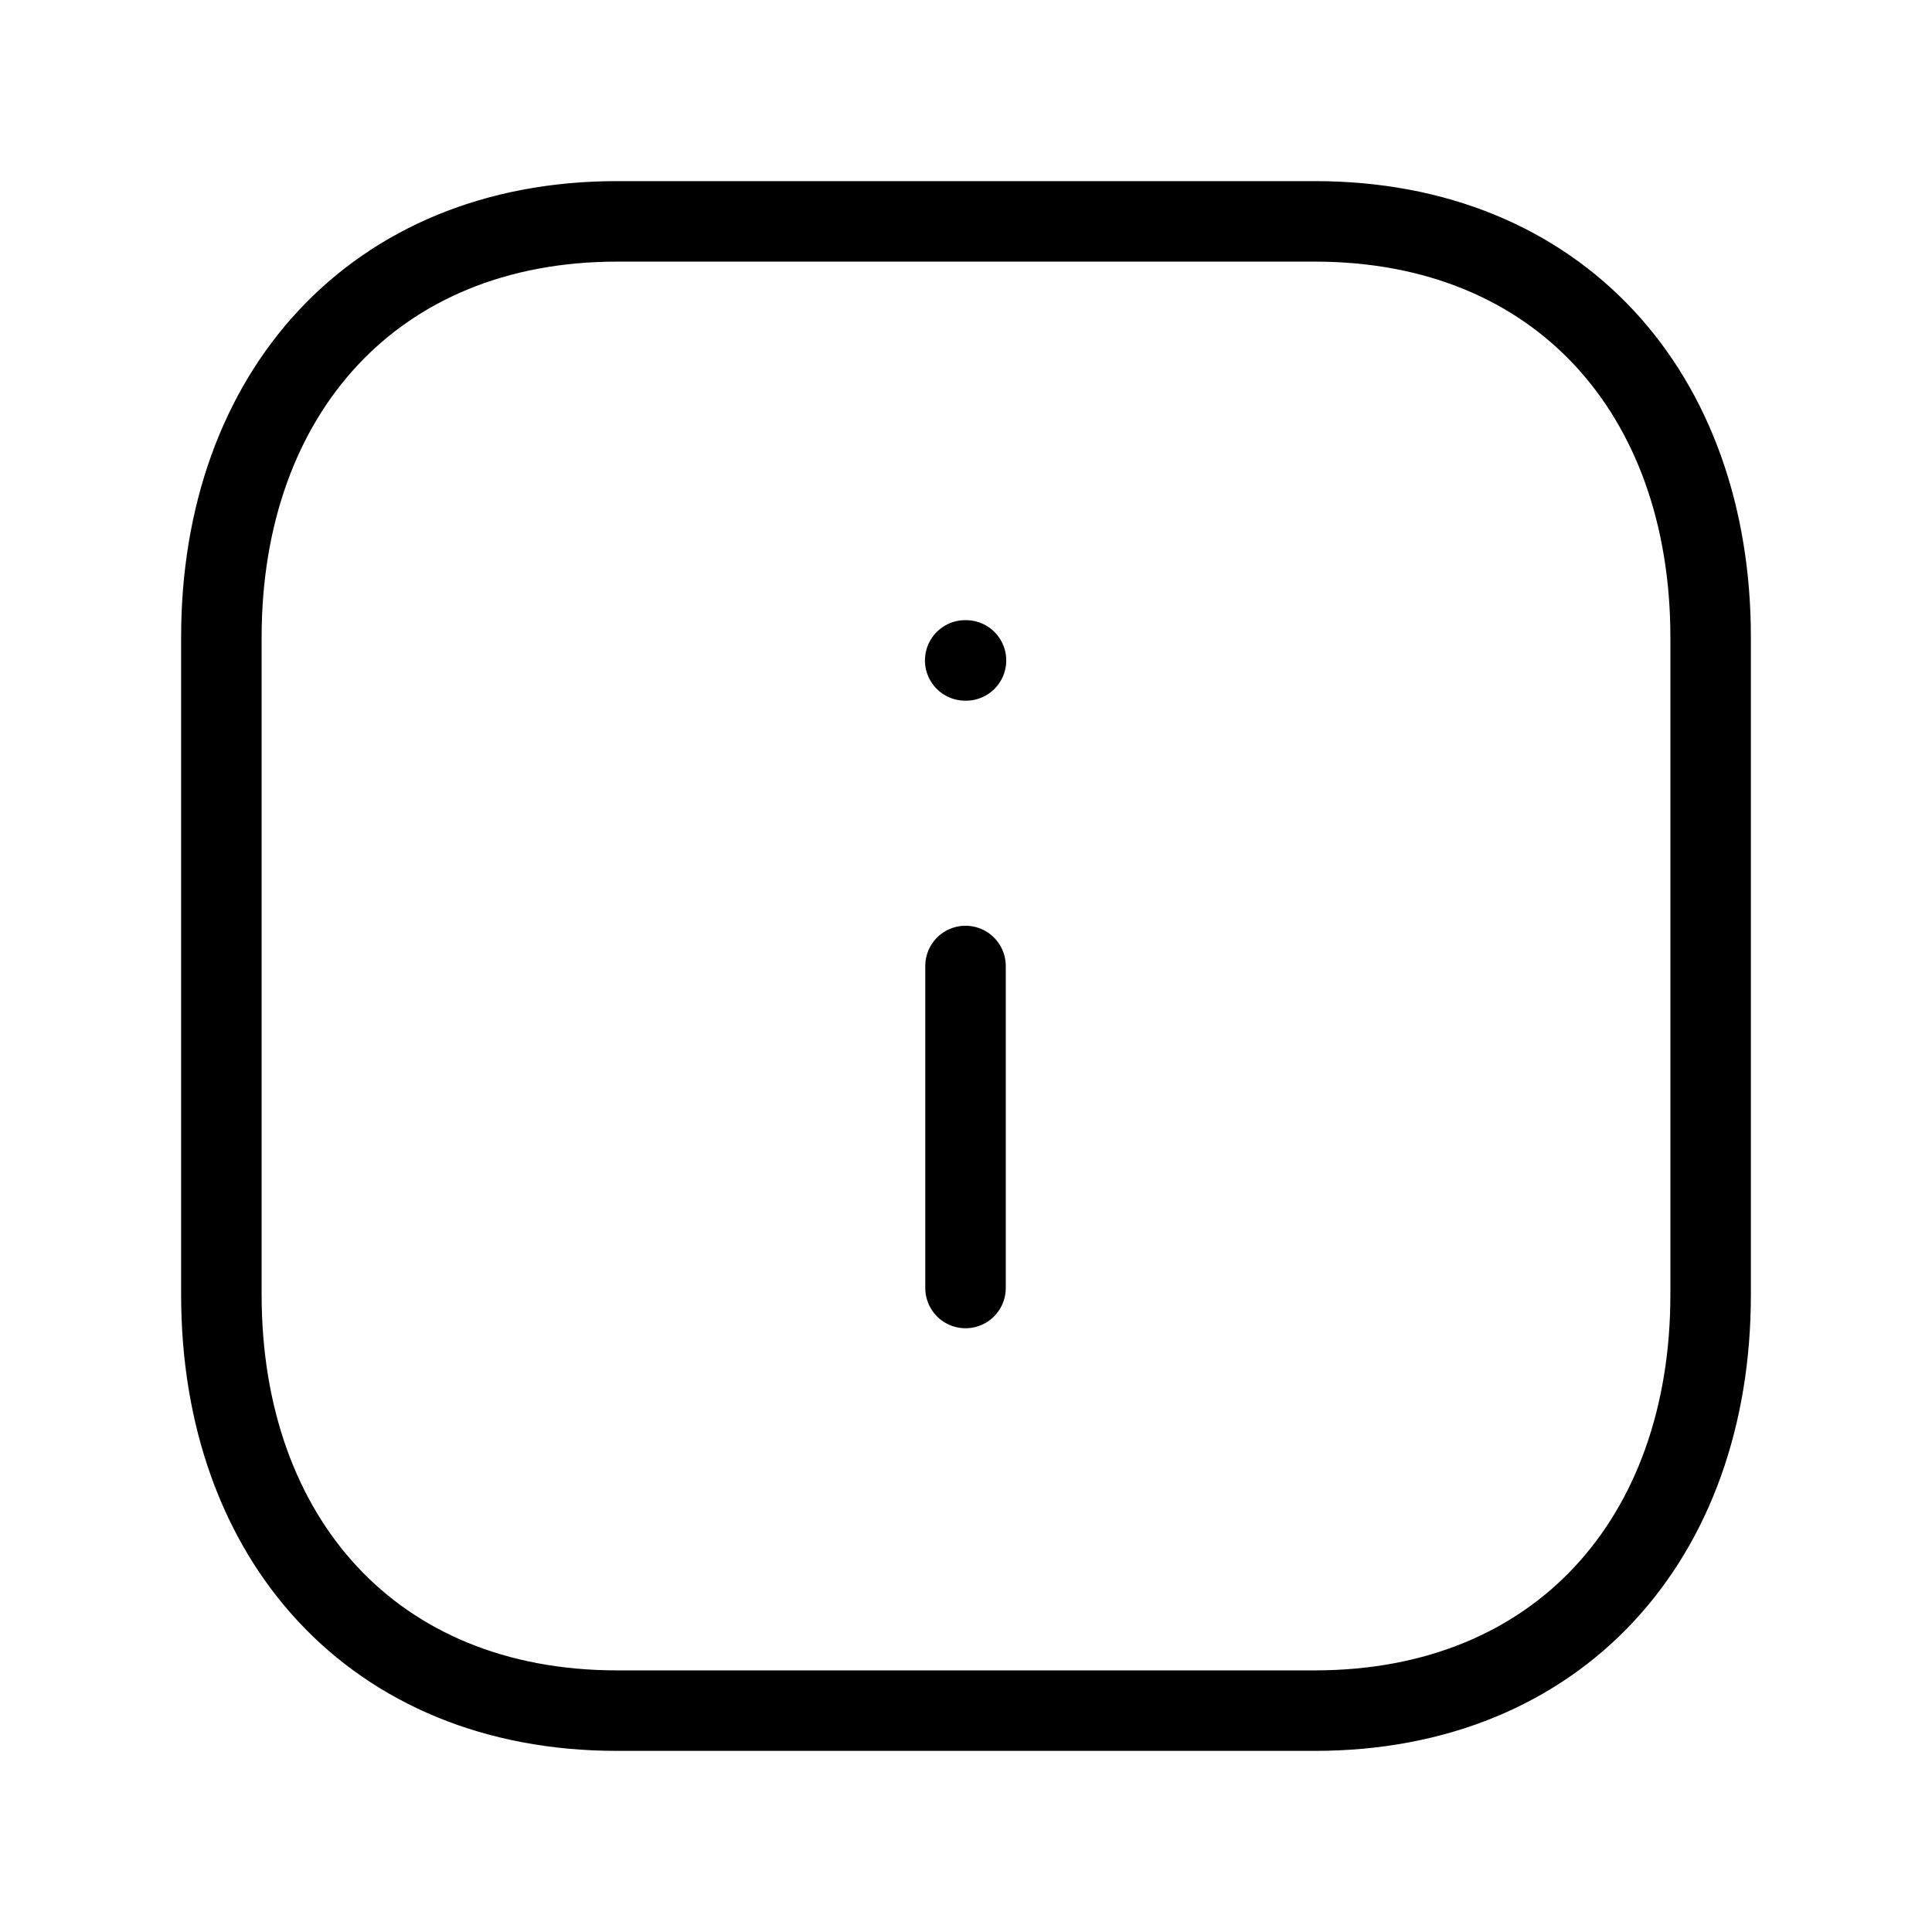
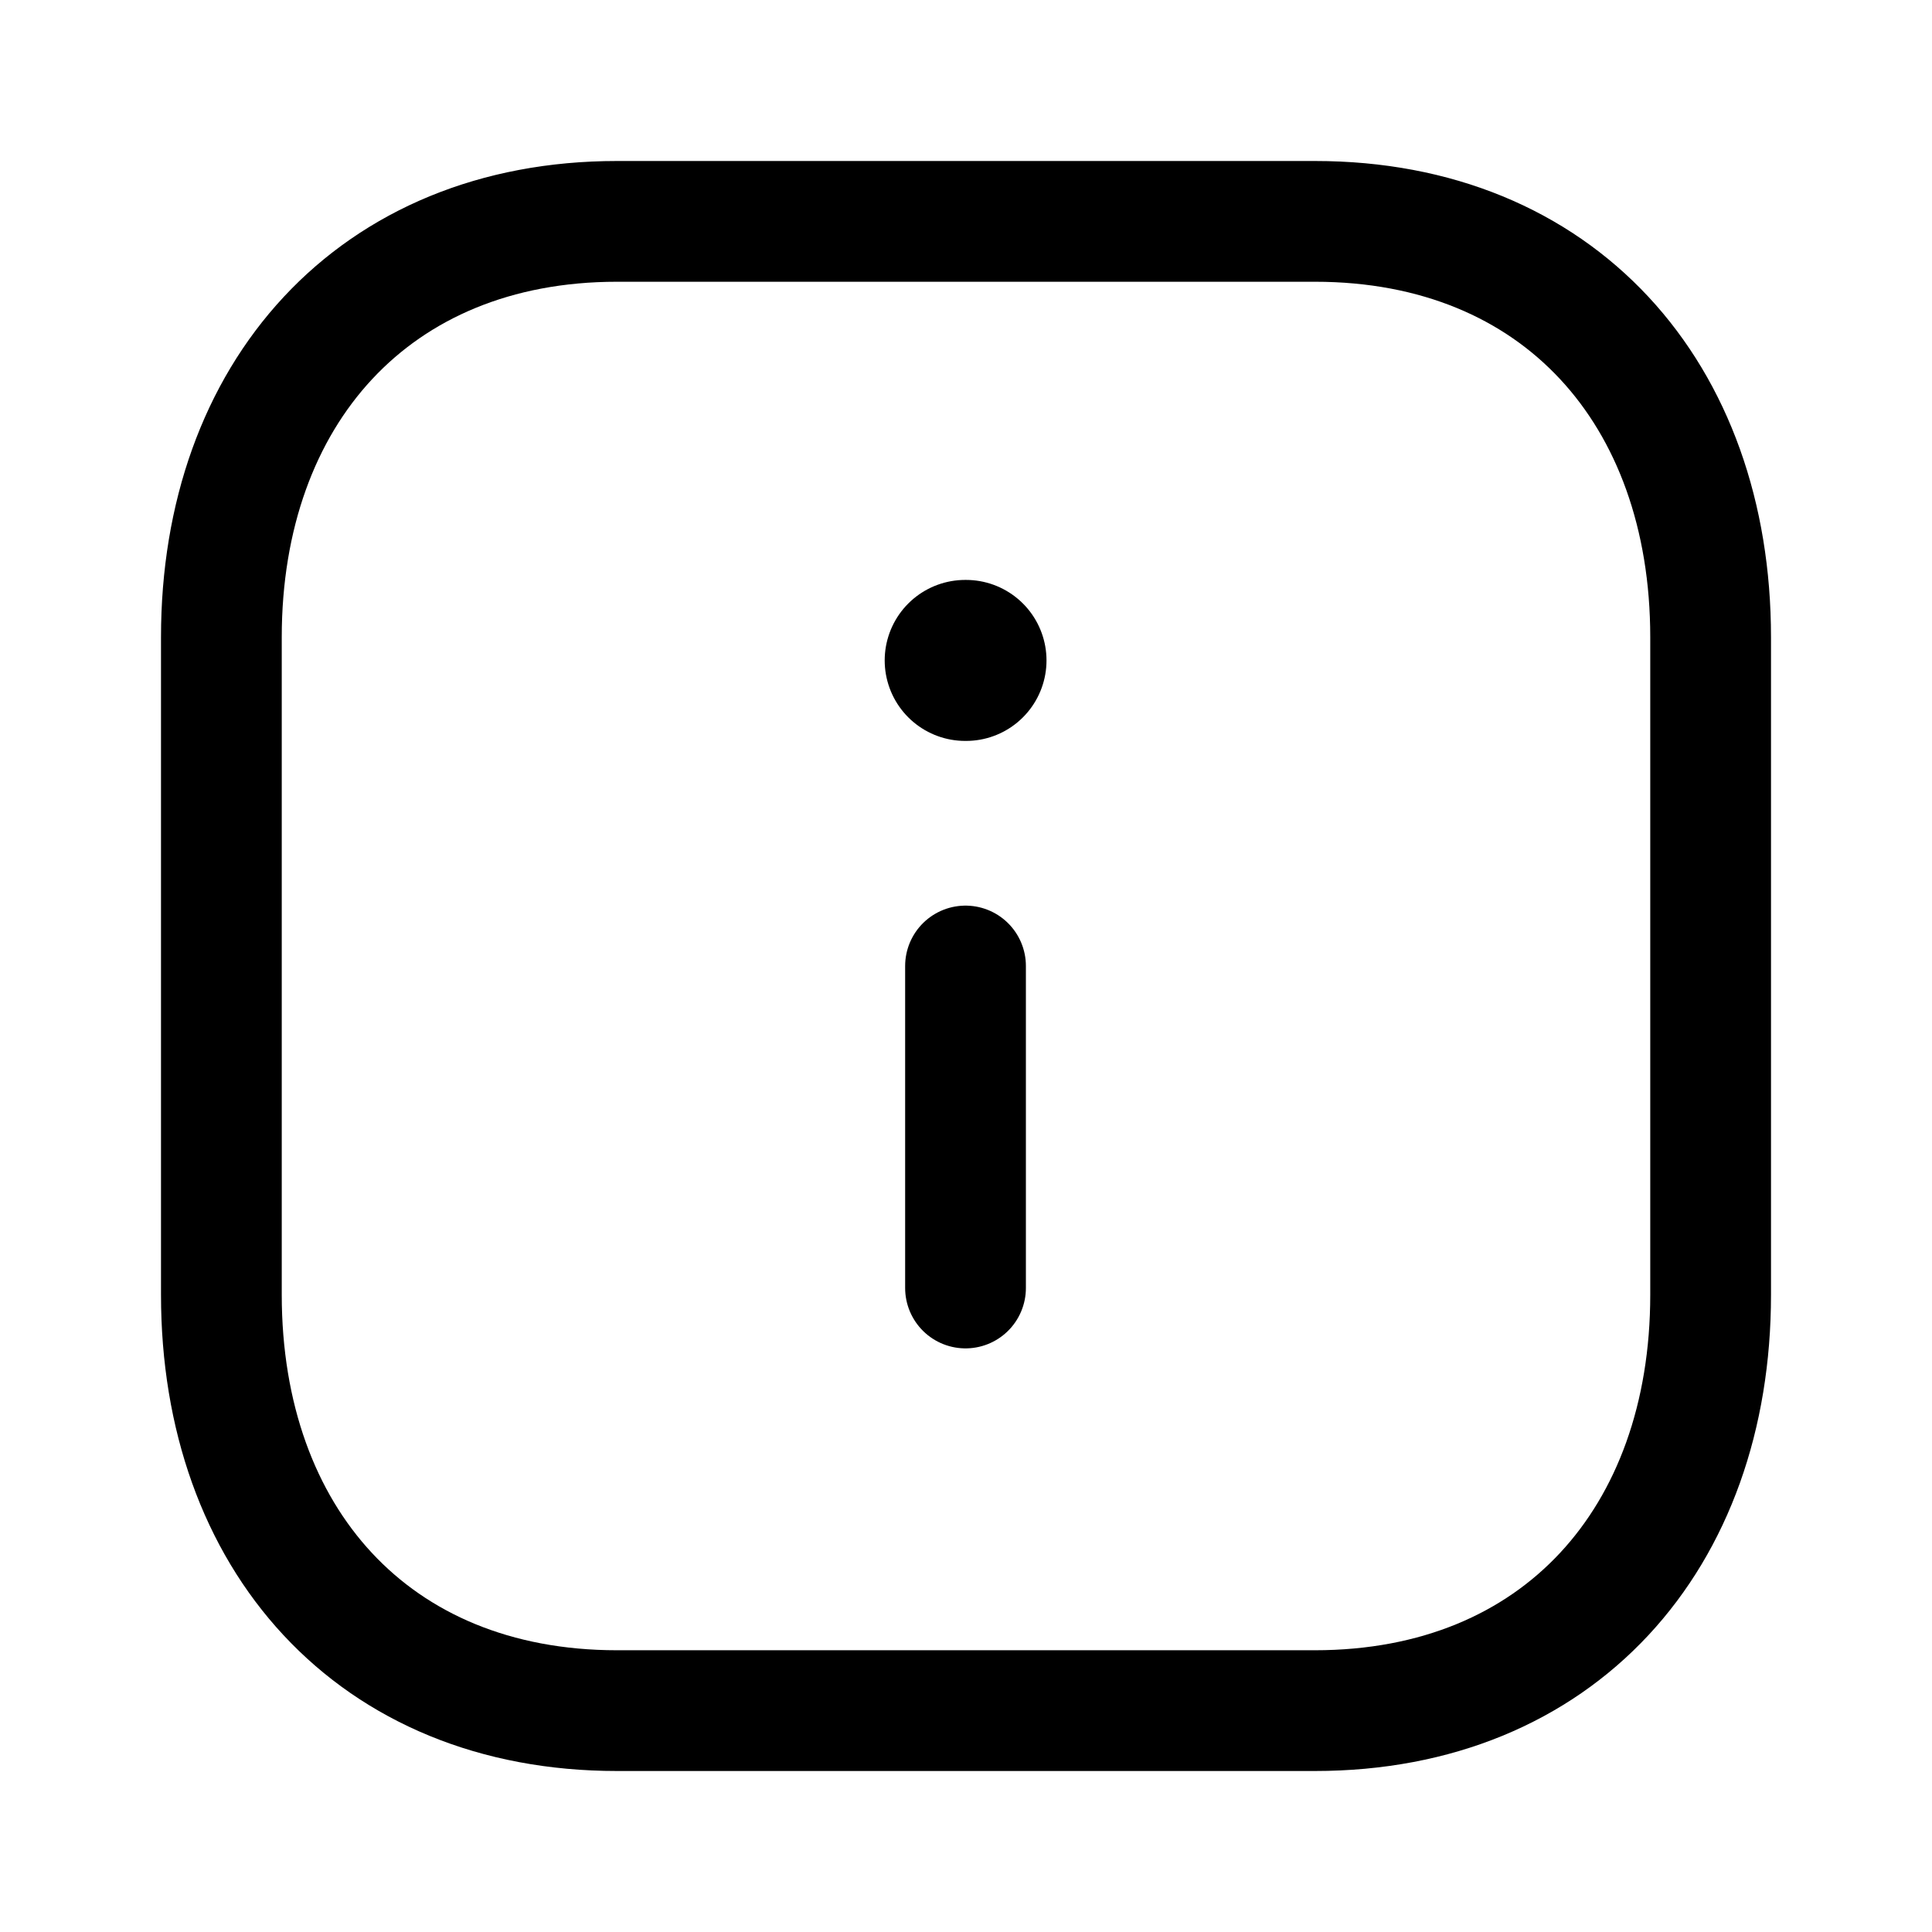
<svg xmlns="http://www.w3.org/2000/svg" viewBox="0 0 24 24" fill="none">
-   <path clip-rule="evenodd" d="M16.334 2.75H7.665c-3.021 0-4.915 2.14-4.915 5.166v8.168c0 3.027 1.885 5.166 4.915 5.166h8.668c3.031 0 4.917-2.139 4.917-5.166V7.916c0-3.027-1.886-5.166-4.916-5.166" stroke="currentColor" stroke-linecap="round" stroke-linejoin="round" />
-   <path d="M11.994 16v-4" stroke="currentColor" stroke-linecap="round" stroke-linejoin="round" />
-   <path d="M11.99 8.204H12" stroke="currentColor" stroke-linecap="round" stroke-linejoin="round" />
+   <g stroke="currentColor" stroke-linecap="round" stroke-linejoin="round">
+     <path clip-rule="evenodd" d="M16.334 2.75H7.665c-3.02 0-4.915 2.139-4.915 5.166v8.168c0 3.027 1.885 5.166 4.915 5.166h8.668c3.031 0 4.917-2.139 4.917-5.166V7.916c0-3.027-1.886-5.166-4.916-5.166" stroke-width="1.5" />
+     <path d="M11.99 8.204H12" stroke-width="2" />
+     <path d="M11.994 16v-4" stroke-width="1.5" />
+   </g>
</svg>
